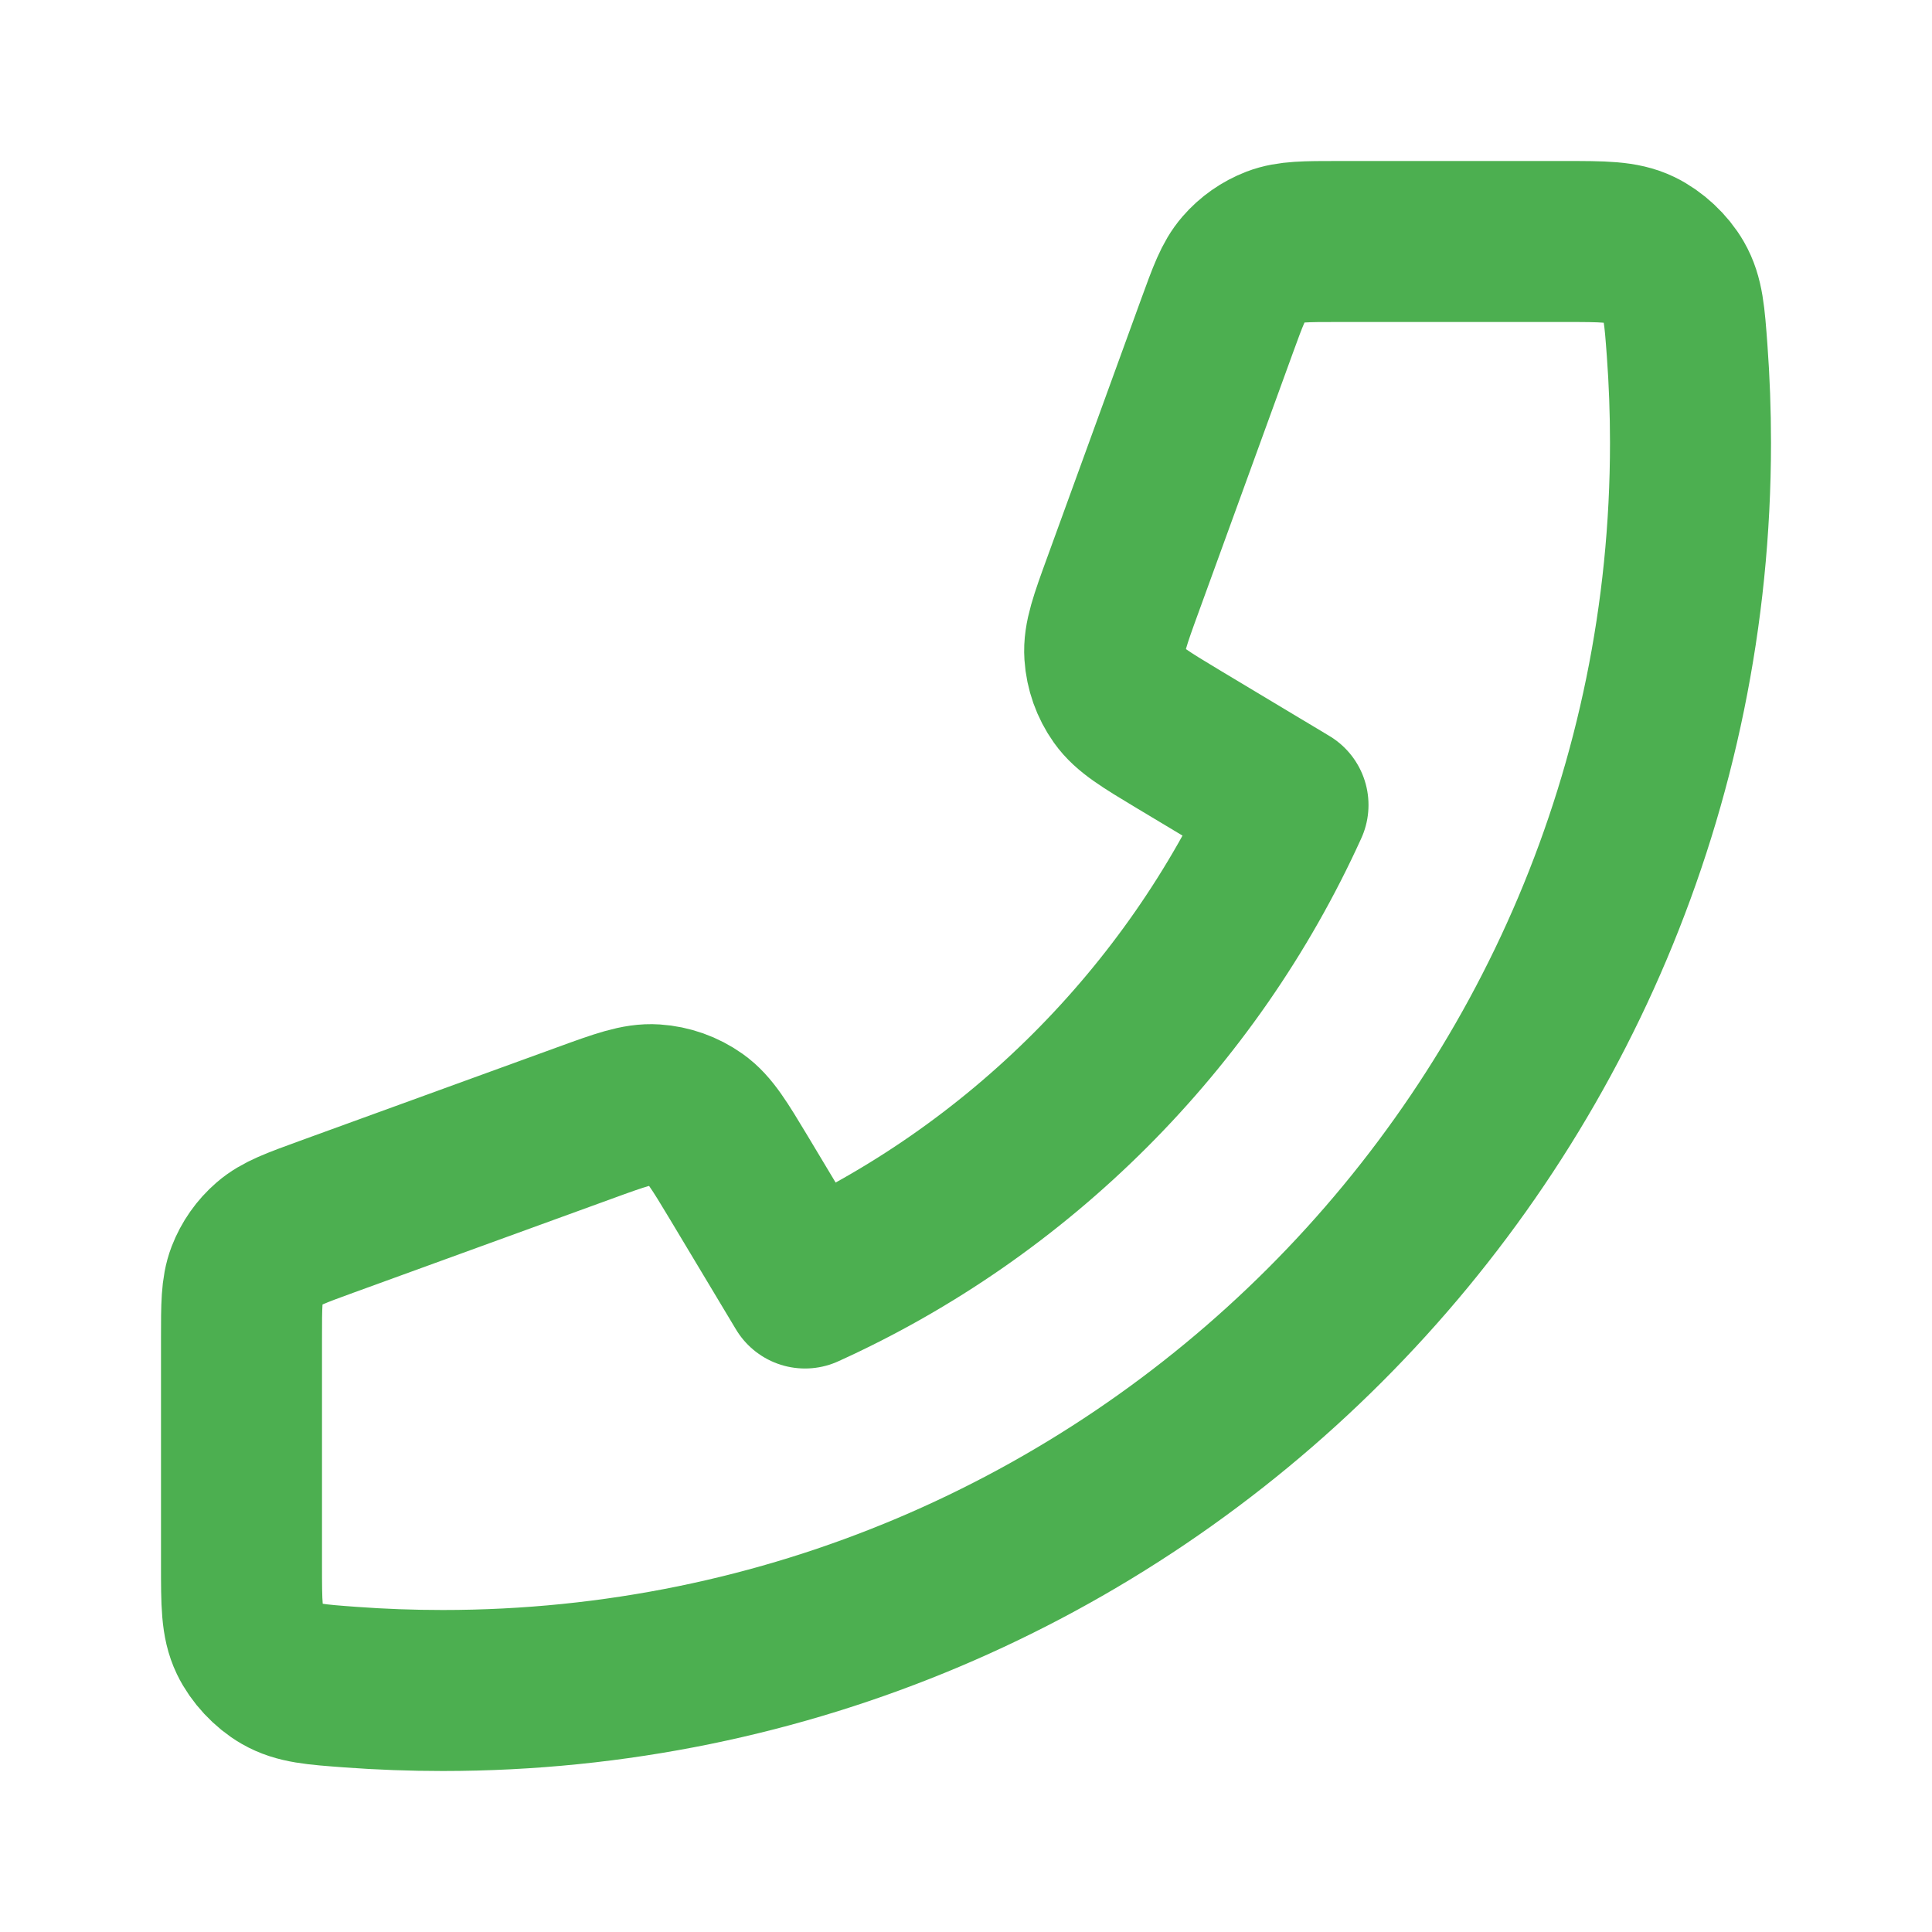
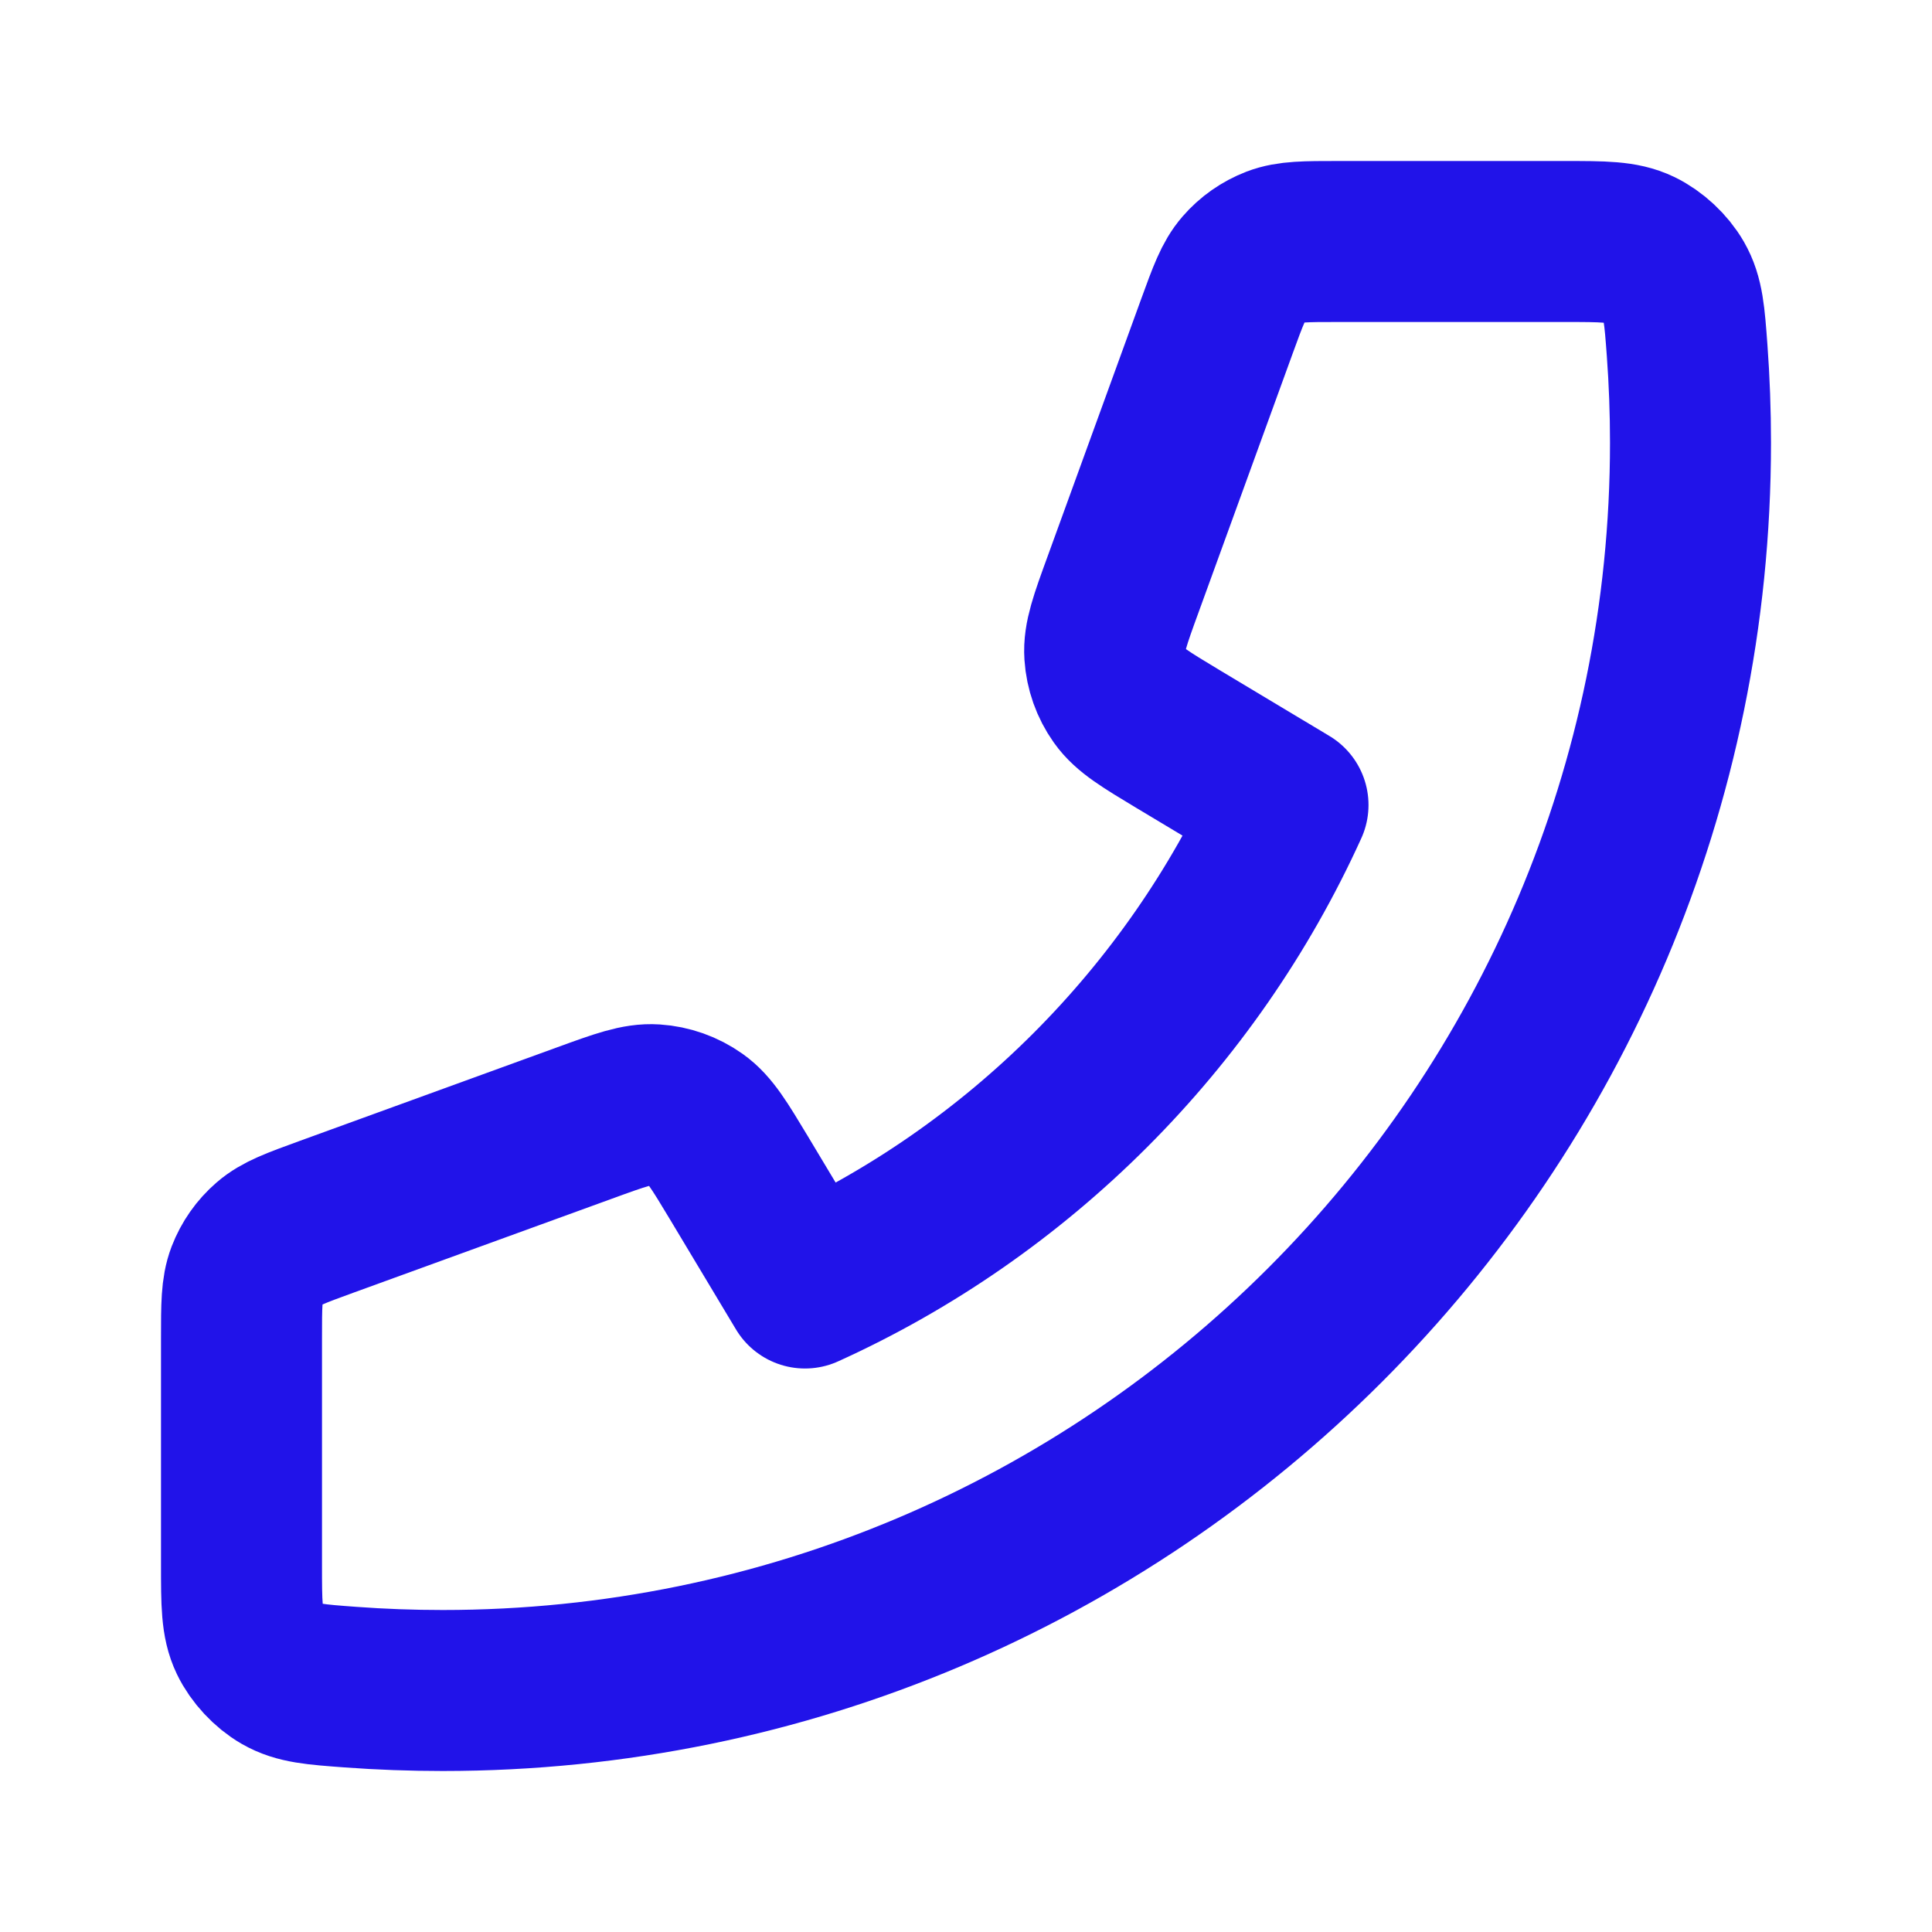
<svg xmlns="http://www.w3.org/2000/svg" viewBox="0 0 24 24" fill="none">
  <g id="SVGRepo_bgCarrier" stroke-width="0" />
  <g id="SVGRepo_tracerCarrier" stroke-linecap="round" stroke-linejoin="round" />
  <g id="SVGRepo_iconCarrier">
-     <path d="M21 5.5C21 14.06 14.06 21 5.5 21C5.114 21 4.731 20.986 4.352 20.958C3.917 20.926 3.699 20.91 3.501 20.796C3.337 20.702 3.181 20.535 3.099 20.364C3 20.158 3 19.918 3 19.438V16.621C3 16.217 3 16.015 3.066 15.842C3.125 15.689 3.22 15.553 3.344 15.446C3.484 15.324 3.674 15.255 4.053 15.117L7.26 13.951C7.702 13.79 7.922 13.71 8.132 13.724C8.316 13.736 8.494 13.799 8.645 13.906C8.816 14.027 8.937 14.229 9.179 14.631L10 16C12.65 14.8 14.798 12.649 16 10L14.631 9.179C14.229 8.937 14.027 8.816 13.906 8.645C13.799 8.494 13.736 8.316 13.724 8.132C13.71 7.922 13.79 7.702 13.951 7.26L13.951 7.26L15.117 4.053C15.255 3.674 15.324 3.484 15.446 3.344C15.553 3.22 15.689 3.125 15.842 3.066C16.015 3 16.217 3 16.621 3H19.438C19.918 3 20.158 3 20.364 3.099C20.535 3.181 20.702 3.337 20.796 3.501C20.91 3.699 20.926 3.917 20.958 4.352C20.986 4.731 21 5.114 21 5.5Z" stroke="#4CAF50" stroke-width="2" stroke-linecap="round" stroke-linejoin="round" />
+     <path d="M21 5.5C21 14.06 14.06 21 5.5 21C5.114 21 4.731 20.986 4.352 20.958C3.917 20.926 3.699 20.91 3.501 20.796C3.337 20.702 3.181 20.535 3.099 20.364C3 20.158 3 19.918 3 19.438V16.621C3 16.217 3 16.015 3.066 15.842C3.125 15.689 3.22 15.553 3.344 15.446C3.484 15.324 3.674 15.255 4.053 15.117L7.26 13.951C7.702 13.79 7.922 13.71 8.132 13.724C8.316 13.736 8.494 13.799 8.645 13.906C8.816 14.027 8.937 14.229 9.179 14.631L10 16C12.65 14.8 14.798 12.649 16 10L14.631 9.179C14.229 8.937 14.027 8.816 13.906 8.645C13.799 8.494 13.736 8.316 13.724 8.132C13.71 7.922 13.79 7.702 13.951 7.26L13.951 7.26L15.117 4.053C15.255 3.674 15.324 3.484 15.446 3.344C15.553 3.22 15.689 3.125 15.842 3.066C16.015 3 16.217 3 16.621 3H19.438C19.918 3 20.158 3 20.364 3.099C20.535 3.181 20.702 3.337 20.796 3.501C20.91 3.699 20.926 3.917 20.958 4.352C20.986 4.731 21 5.114 21 5.5Z" stroke="#2113e9ff" stroke-width="2" stroke-linecap="round" stroke-linejoin="round" />
  </g>
</svg>
